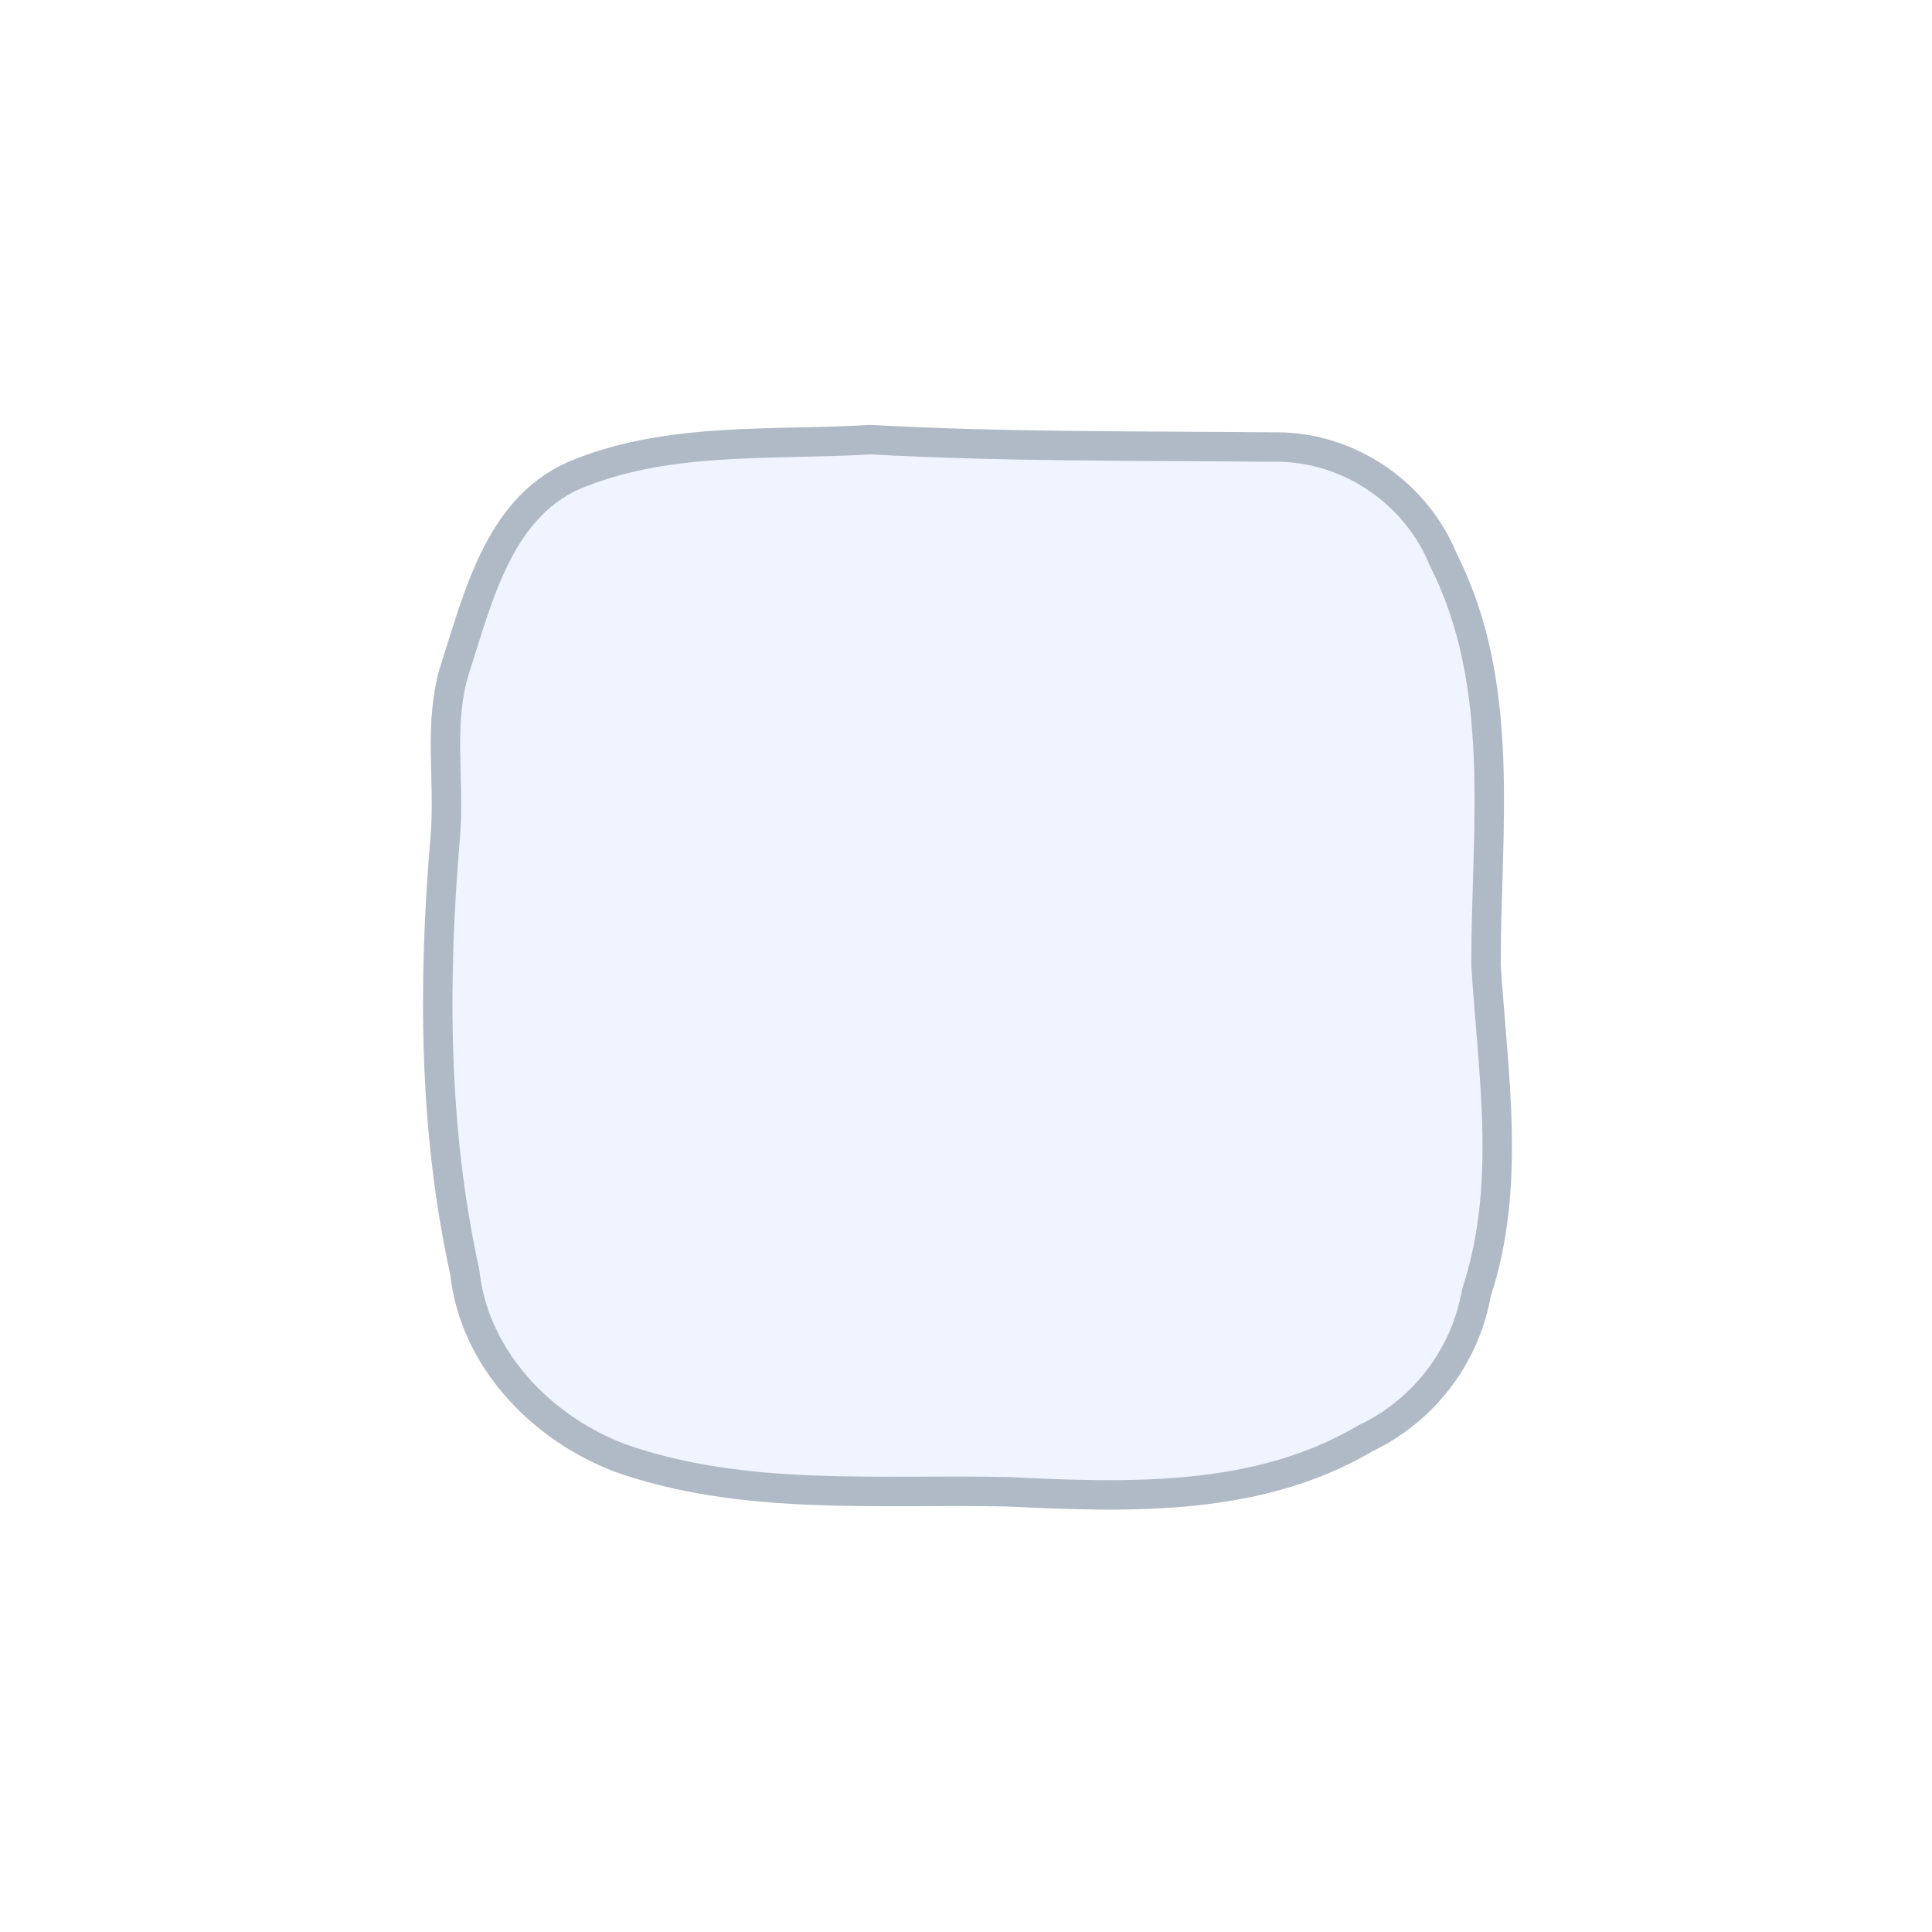
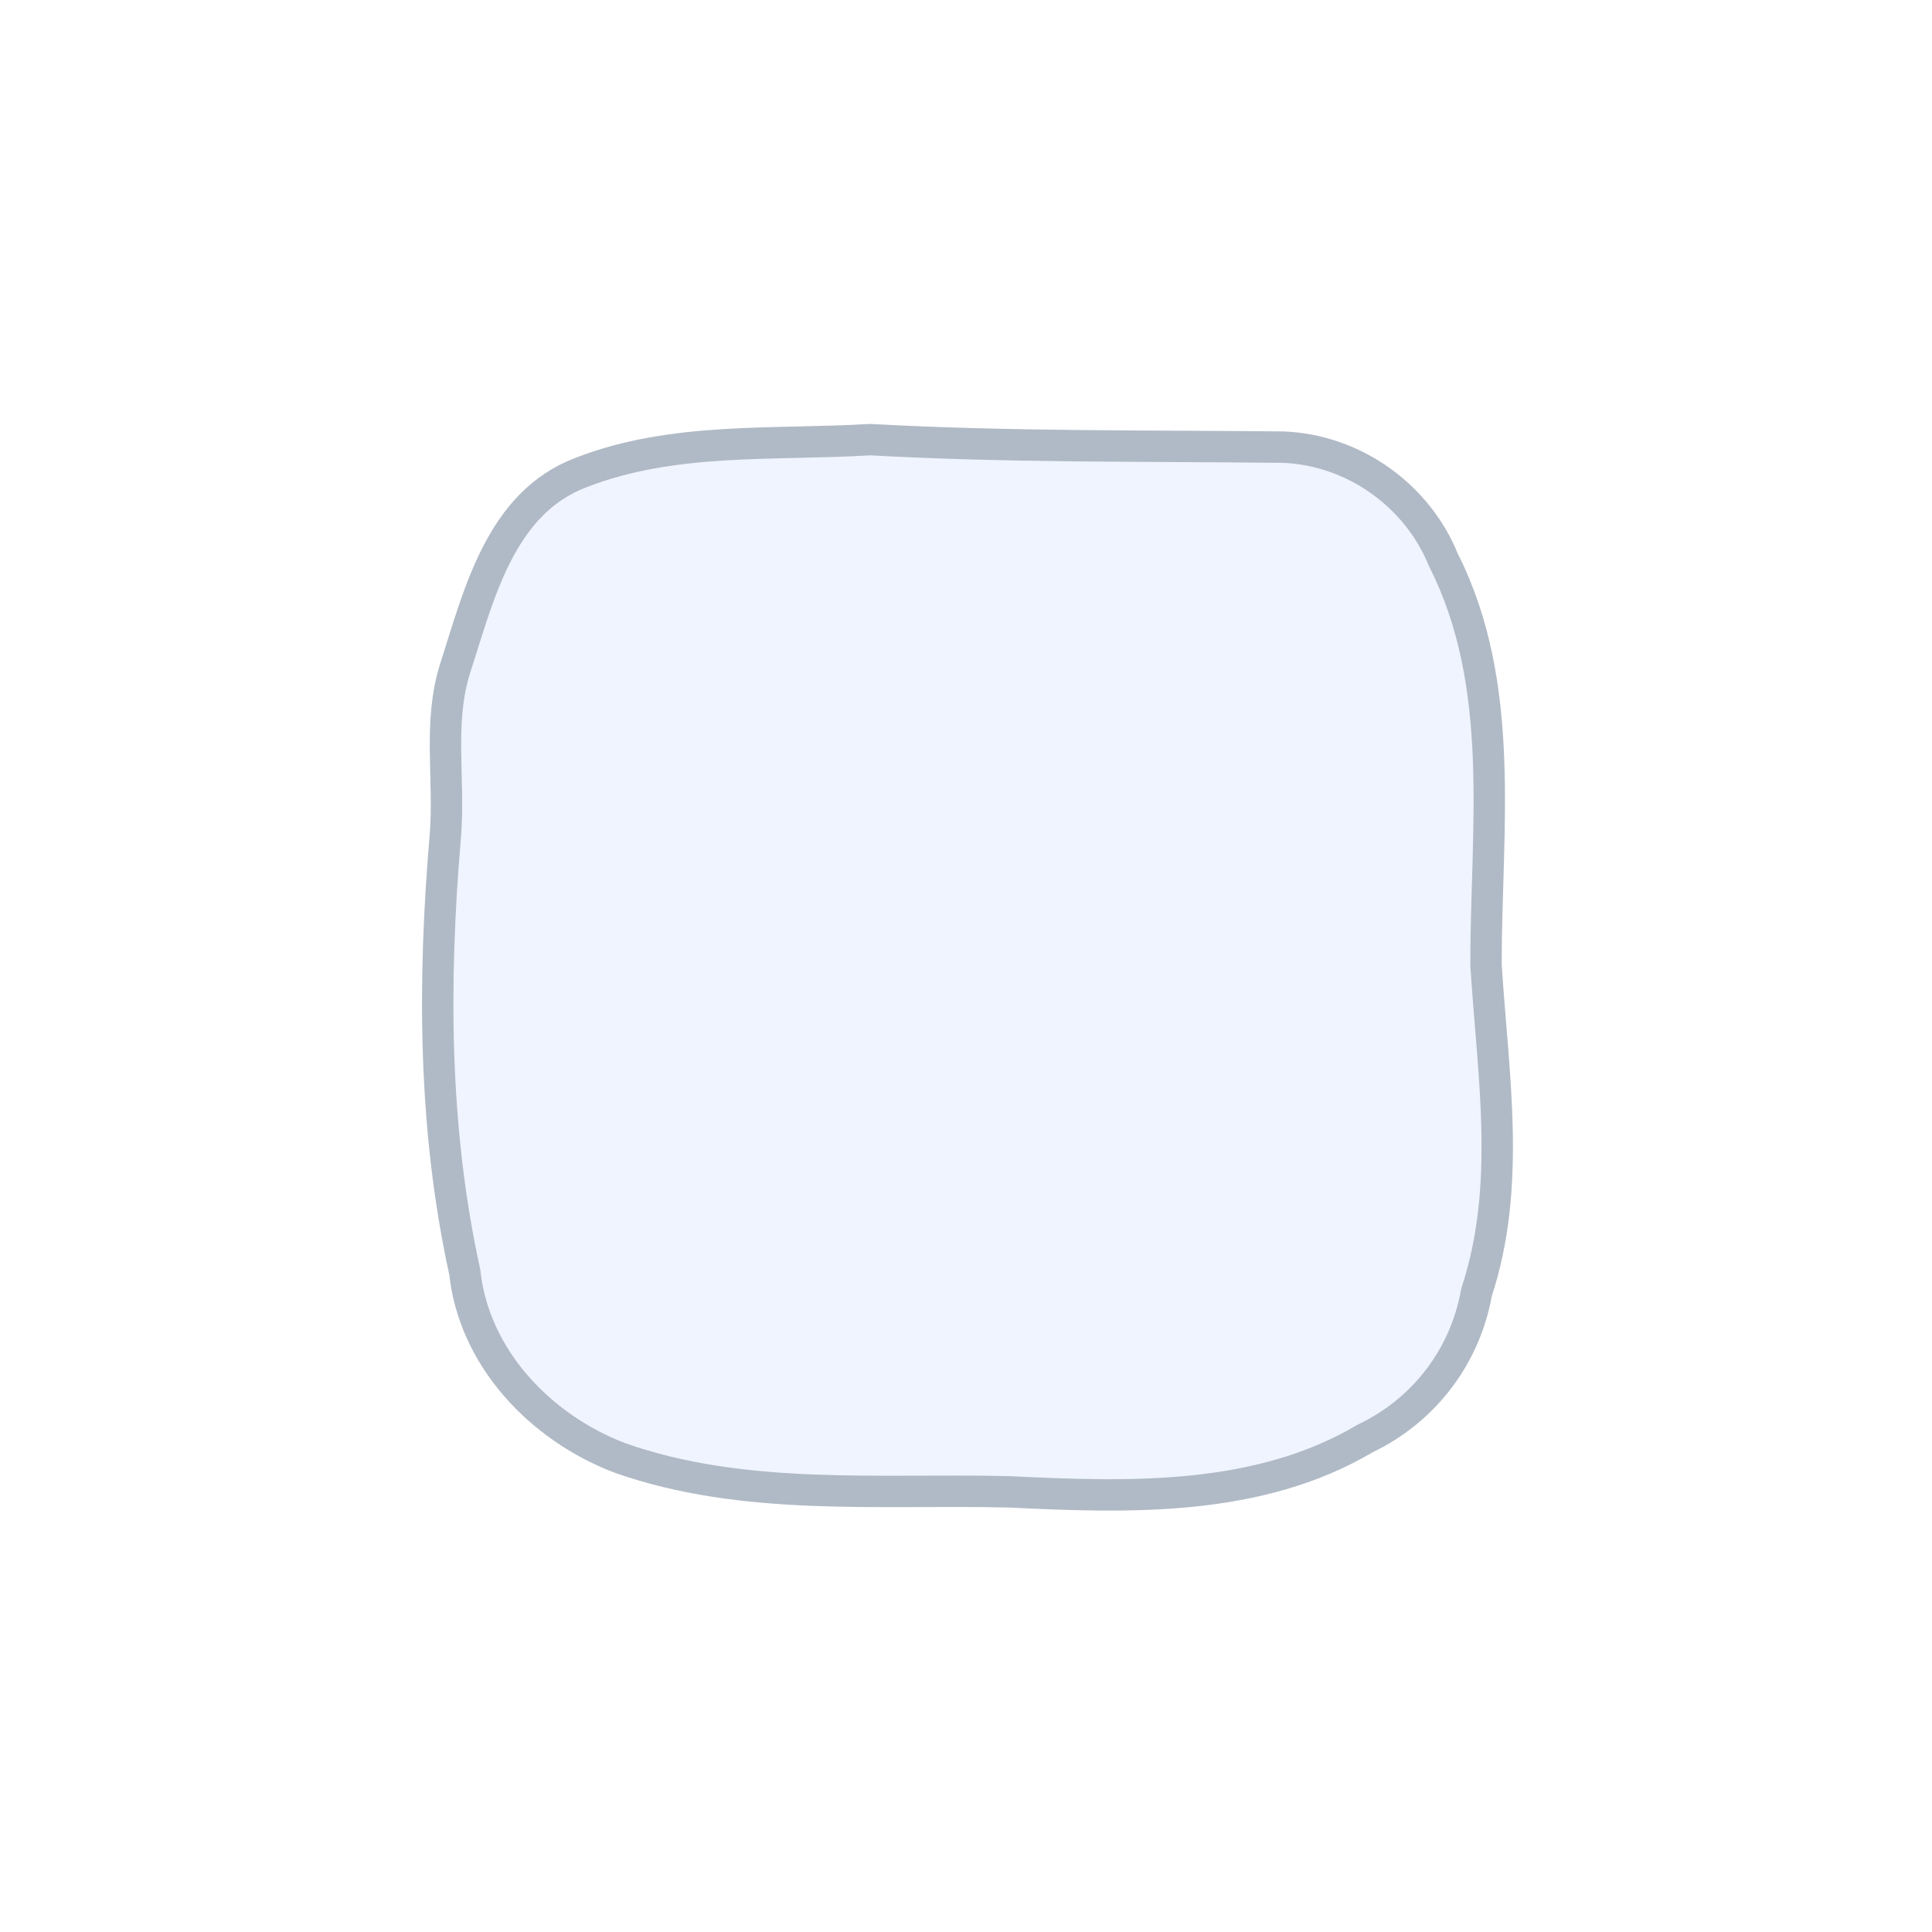
<svg xmlns="http://www.w3.org/2000/svg" viewBox="0 0 160 160" version="1.1" id="svg2">
  <defs id="defs2" />
  <path style="display:inline;fill:#f0f4ff;fill-opacity:1;stroke:none;stroke-width:1;stroke-linecap:round;stroke-linejoin:round;stroke-dasharray:none;stroke-opacity:1" d="m 37.696,55.34 c 1.96,-6.062 3.731,-13.696 10.442,-16.213 7.6,-2.969 15.945,-2.236 23.927,-2.718 11.396,0.629 22.815,0.501 34.219,0.621 5.843,0.24 11.085,3.996 13.256,9.35 5.271,10.419 3.509,22.343 3.526,33.544 0.565,9.019 2.131,18.283 -0.786,27.095 -0.931,5.293 -4.332,9.777 -9.226,12.11 -8.888,5.256 -19.566,4.899 -29.52,4.417 C 72.79,123.295 61.6,124.37 51.299,120.726 44.758,118.217 39.256,112.469 38.493,105.362 35.885,93.511 35.852,81.297 36.878,69.26 37.273,64.628 36.256,59.857 37.696,55.34 Z" id="path7" />
-   <path style="display:inline;fill:none;fill-opacity:1;stroke:#b0bac6;stroke-width:2.44;stroke-linecap:round;stroke-linejoin:round;stroke-dasharray:none;stroke-opacity:1" d="m 37.696,55.34 c 1.96,-6.062 3.731,-13.696 10.442,-16.213 7.6,-2.969 15.945,-2.236 23.927,-2.718 11.396,0.629 22.815,0.501 34.219,0.621 5.843,0.24 11.085,3.996 13.256,9.35 5.271,10.419 3.509,22.343 3.526,33.544 0.565,9.019 2.131,18.283 -0.786,27.095 -0.931,5.293 -4.332,9.777 -9.226,12.11 -8.888,5.256 -19.566,4.899 -29.52,4.417 C 72.79,123.295 61.6,124.37 51.299,120.726 44.758,118.217 39.256,112.469 38.493,105.362 35.885,93.511 35.852,81.297 36.878,69.26 37.273,64.628 36.256,59.857 37.696,55.34 Z" id="path6" />
+   <path style="display:inline;fill:none;fill-opacity:1;stroke:#b0bac6;stroke-width:2.6;stroke-linecap:round;stroke-linejoin:round;stroke-dasharray:none;stroke-opacity:1" d="m 37.696,55.34 c 1.96,-6.062 3.731,-13.696 10.442,-16.213 7.6,-2.969 15.945,-2.236 23.927,-2.718 11.396,0.629 22.815,0.501 34.219,0.621 5.843,0.24 11.085,3.996 13.256,9.35 5.271,10.419 3.509,22.343 3.526,33.544 0.565,9.019 2.131,18.283 -0.786,27.095 -0.931,5.293 -4.332,9.777 -9.226,12.11 -8.888,5.256 -19.566,4.899 -29.52,4.417 C 72.79,123.295 61.6,124.37 51.299,120.726 44.758,118.217 39.256,112.469 38.493,105.362 35.885,93.511 35.852,81.297 36.878,69.26 37.273,64.628 36.256,59.857 37.696,55.34 Z" id="path6" vector-effect="non-scaling-stroke" />
</svg>
